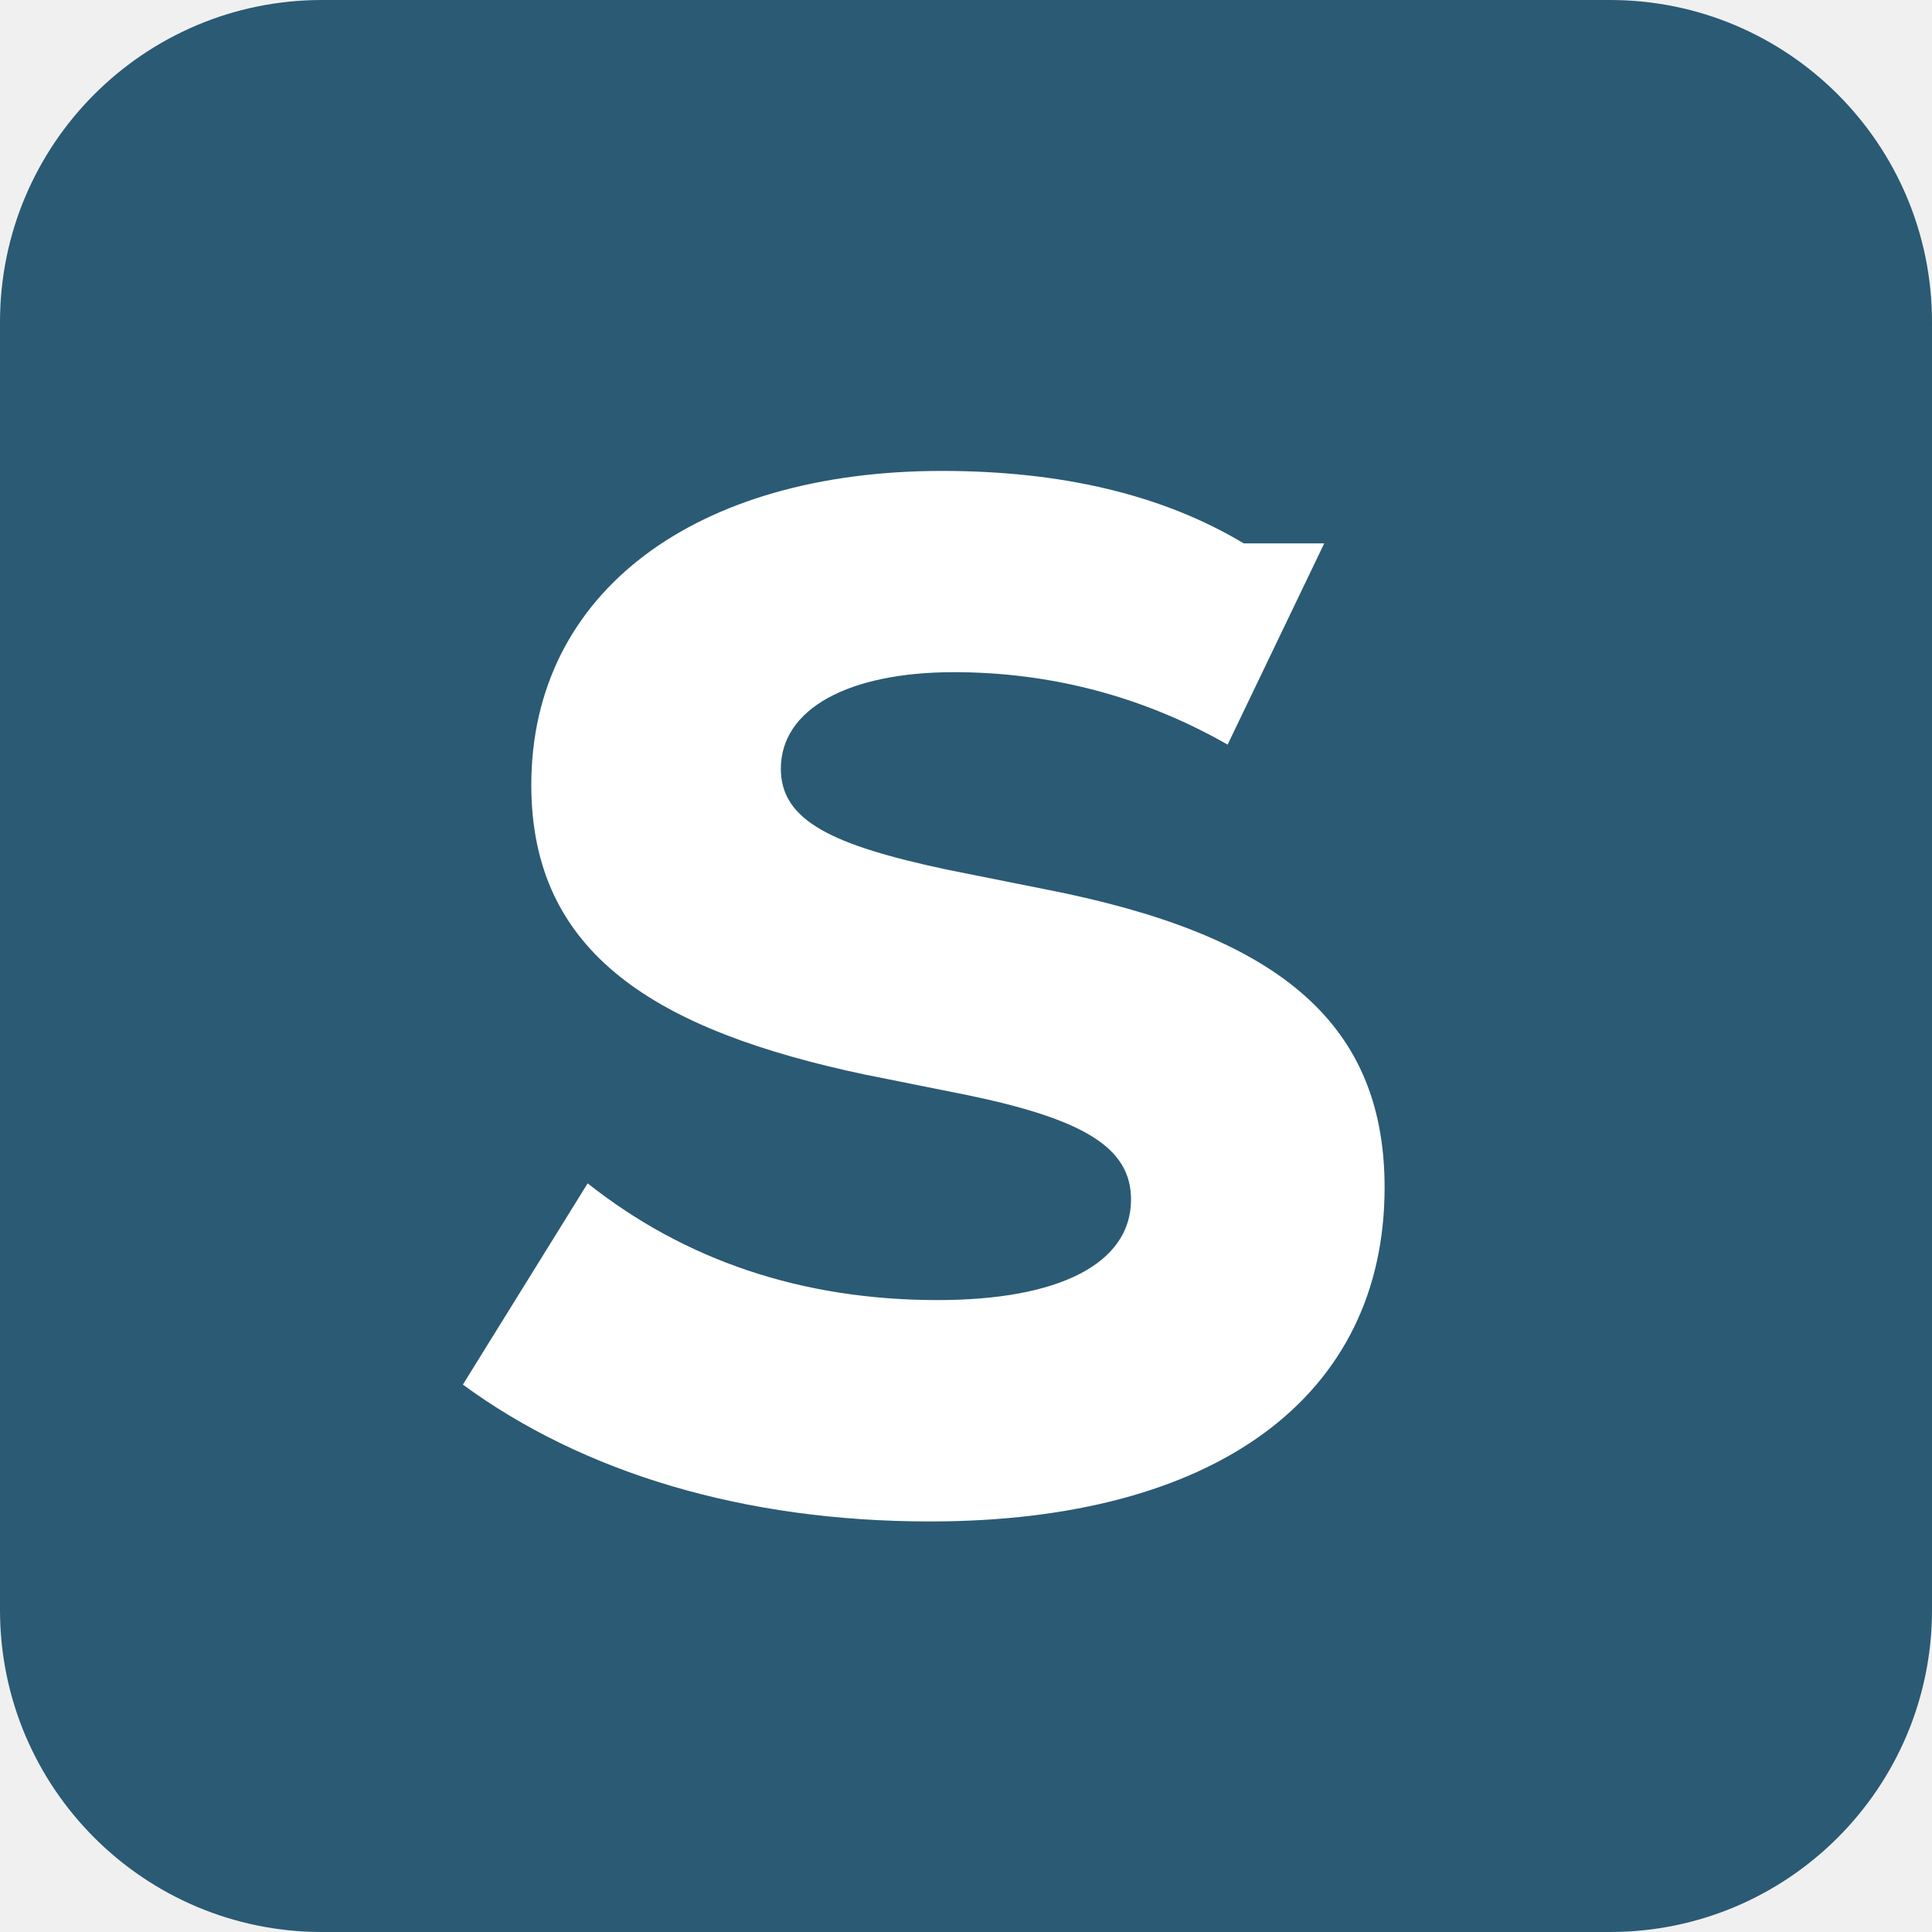
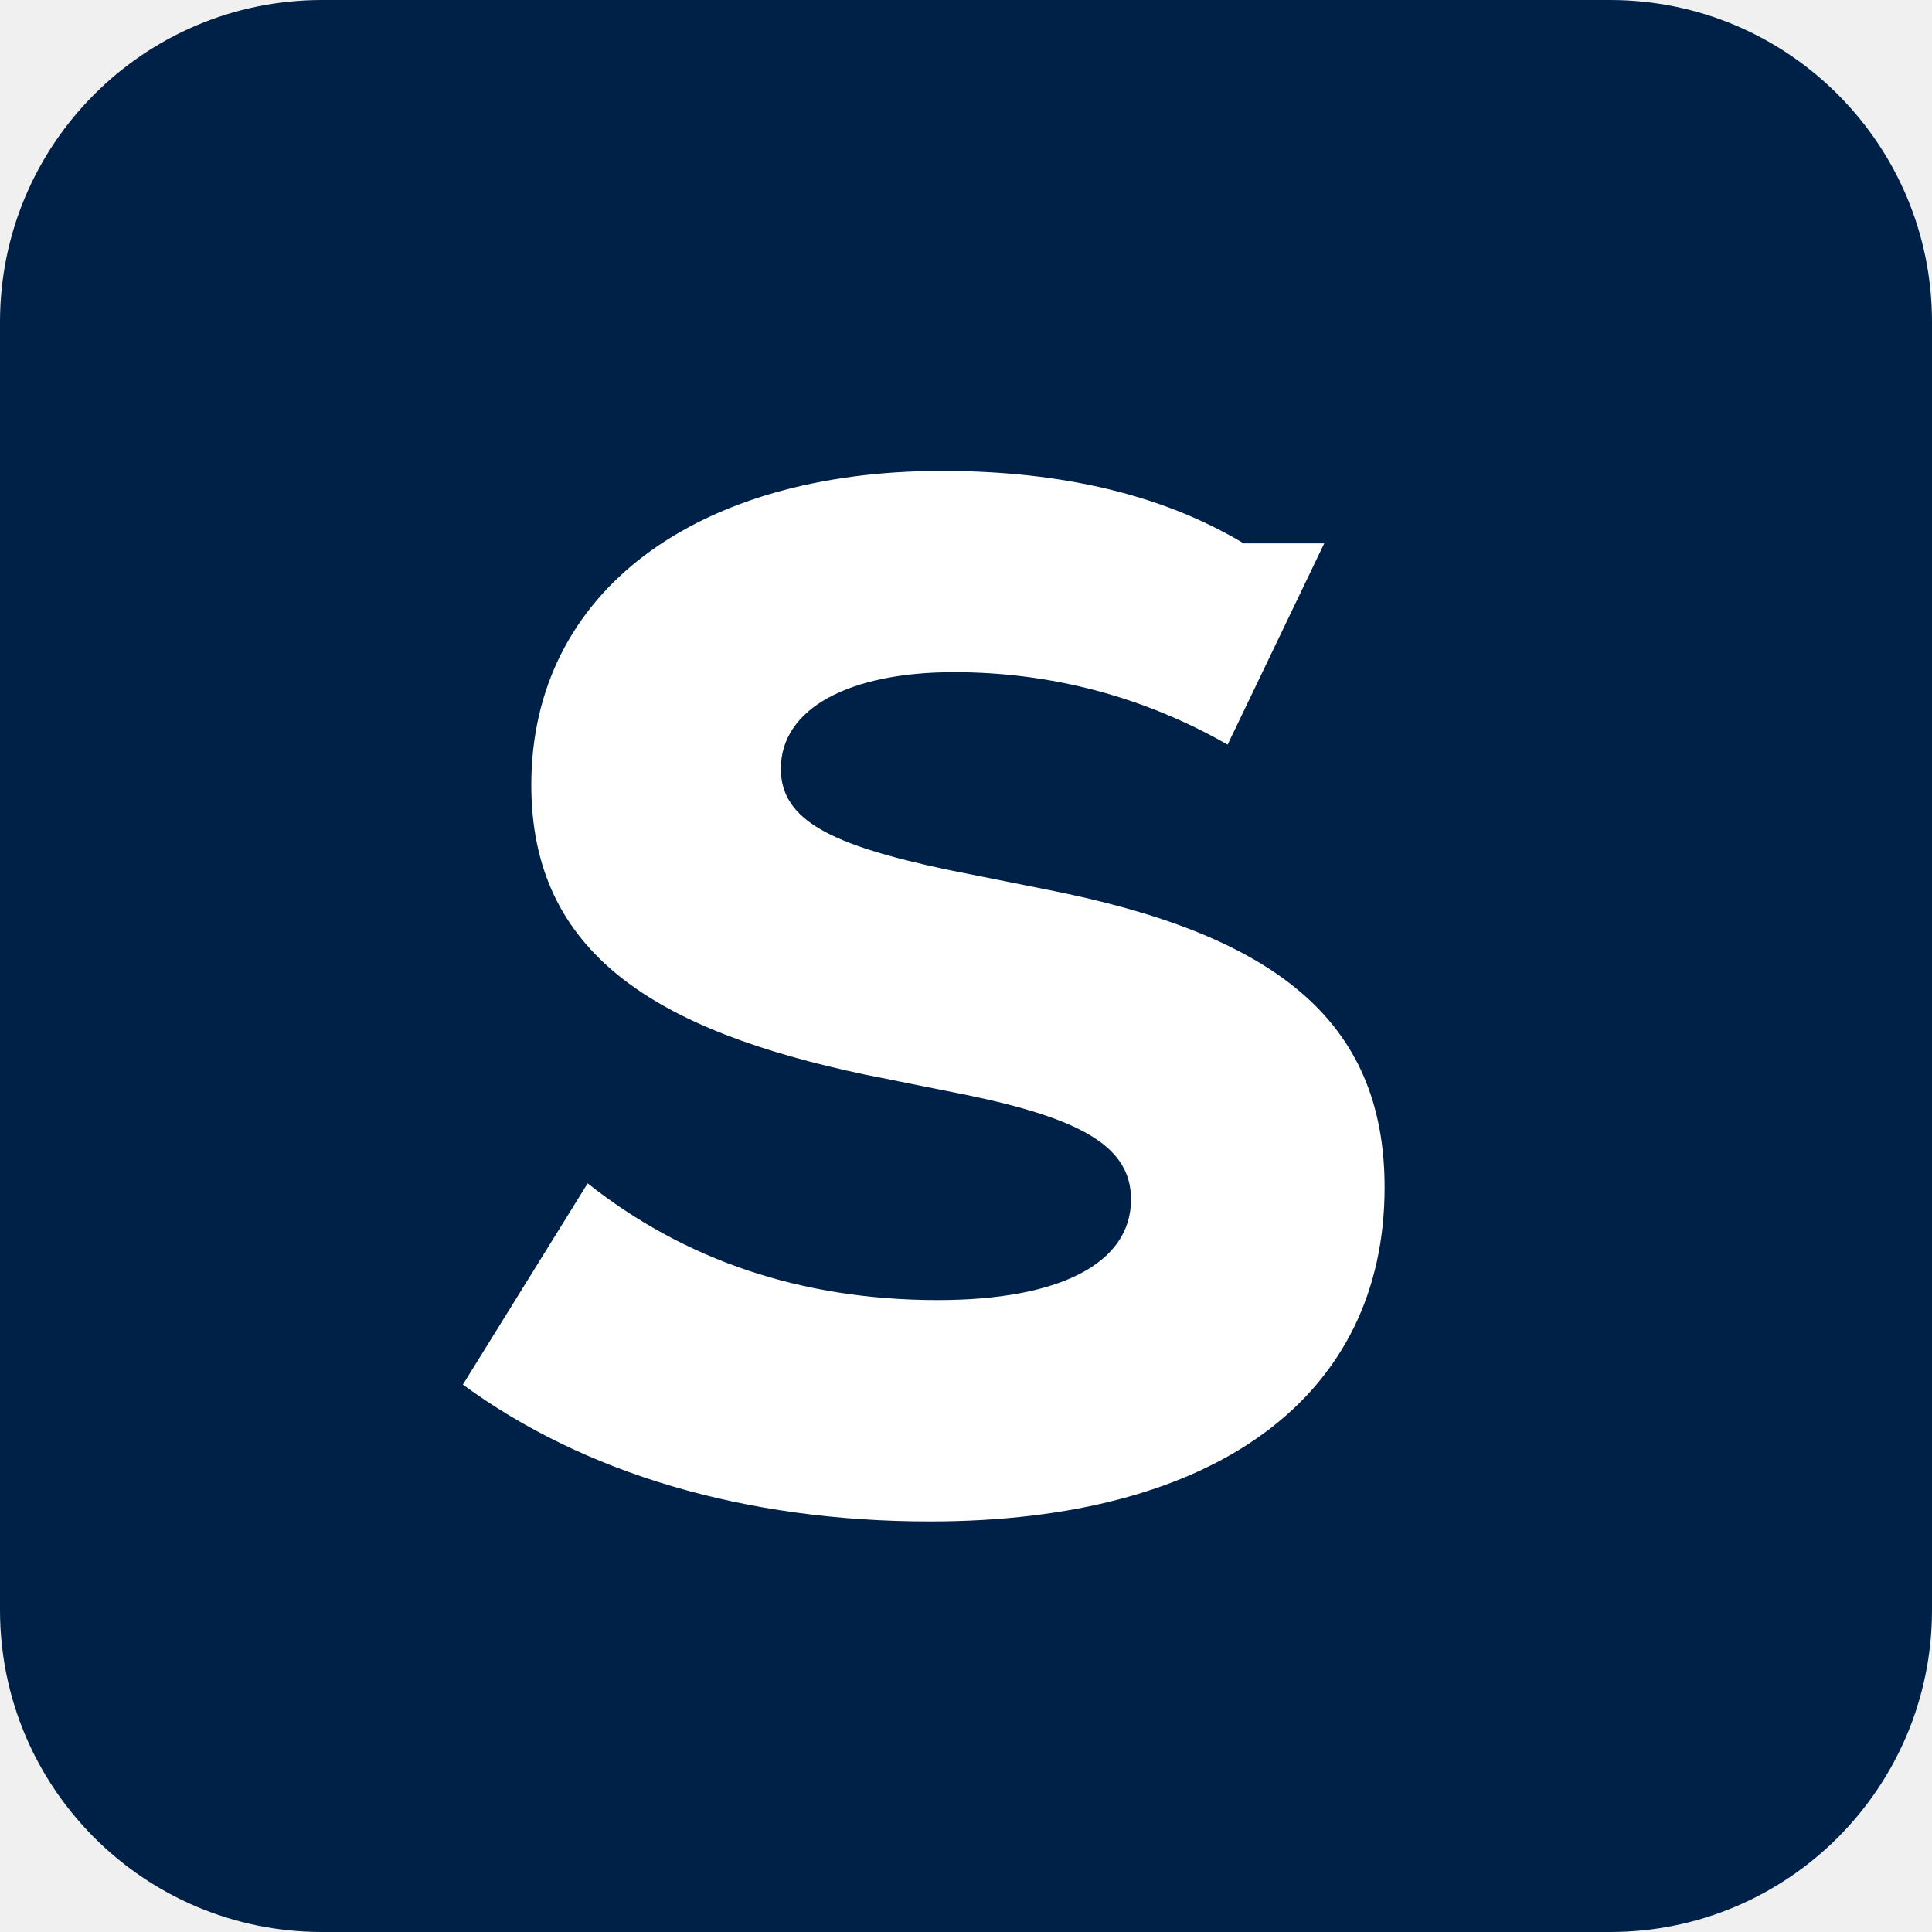
<svg xmlns="http://www.w3.org/2000/svg" viewBox="0 0 48 48">
-   <rect width="48" height="48" rx="8" fill="#2b5a74" />
+   <rect width="48" height="48" rx="8" fill="#002147" />
  <path d="M30.9 13.5c-2-1.2-4.5-1.8-7.5-1.8-6.1 0-10.2 3-10.2 7.8 0 4.2 3.1 6.1 8.3 7.2l2.5.5c2.9.6 4.1 1.3 4.1 2.6 0 1.6-1.8 2.5-4.8 2.5-3.4 0-6.3-1-8.7-2.9l-3.1 5c3 2.2 7 3.4 11.6 3.4 7.1 0 11.3-3.1 11.3-8.3 0-4.2-2.8-6.3-8.4-7.4l-2.5-.5c-2.8-.6-4.1-1.2-4.1-2.5 0-1.5 1.7-2.4 4.3-2.4 2.4 0 4.7.6 6.8 1.8l2.4-5z" fill="#fff" />
</svg>
